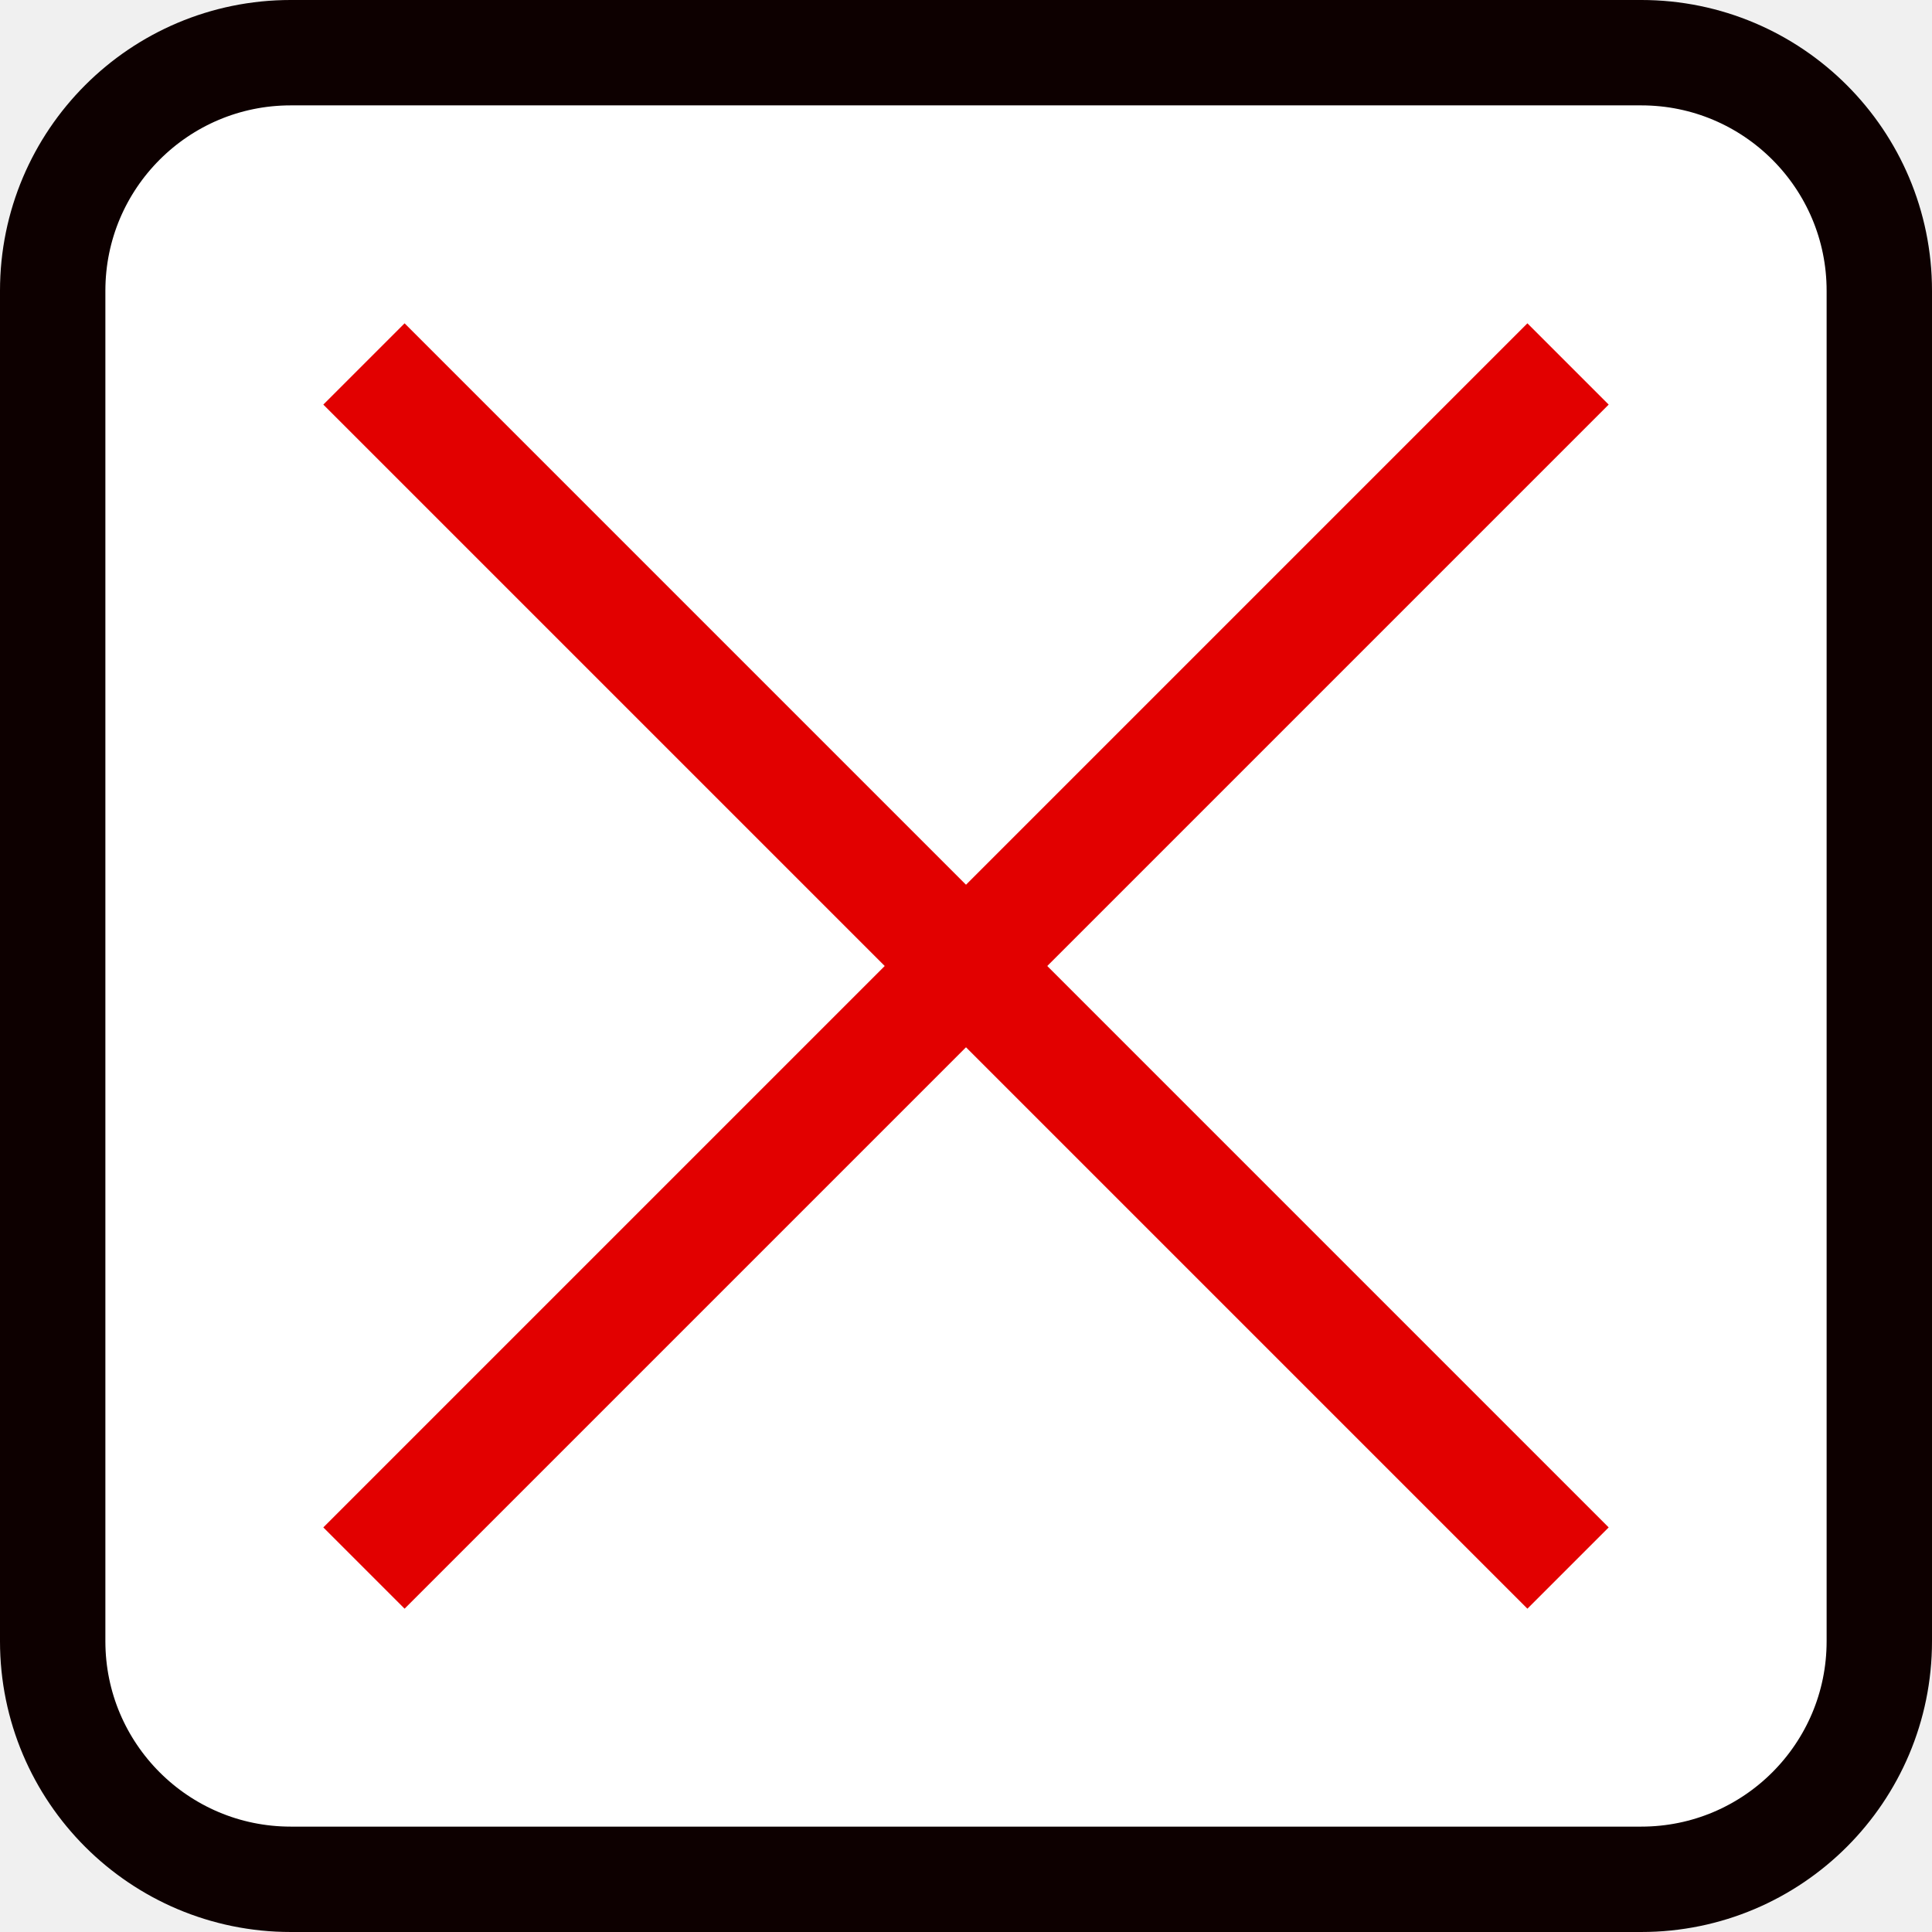
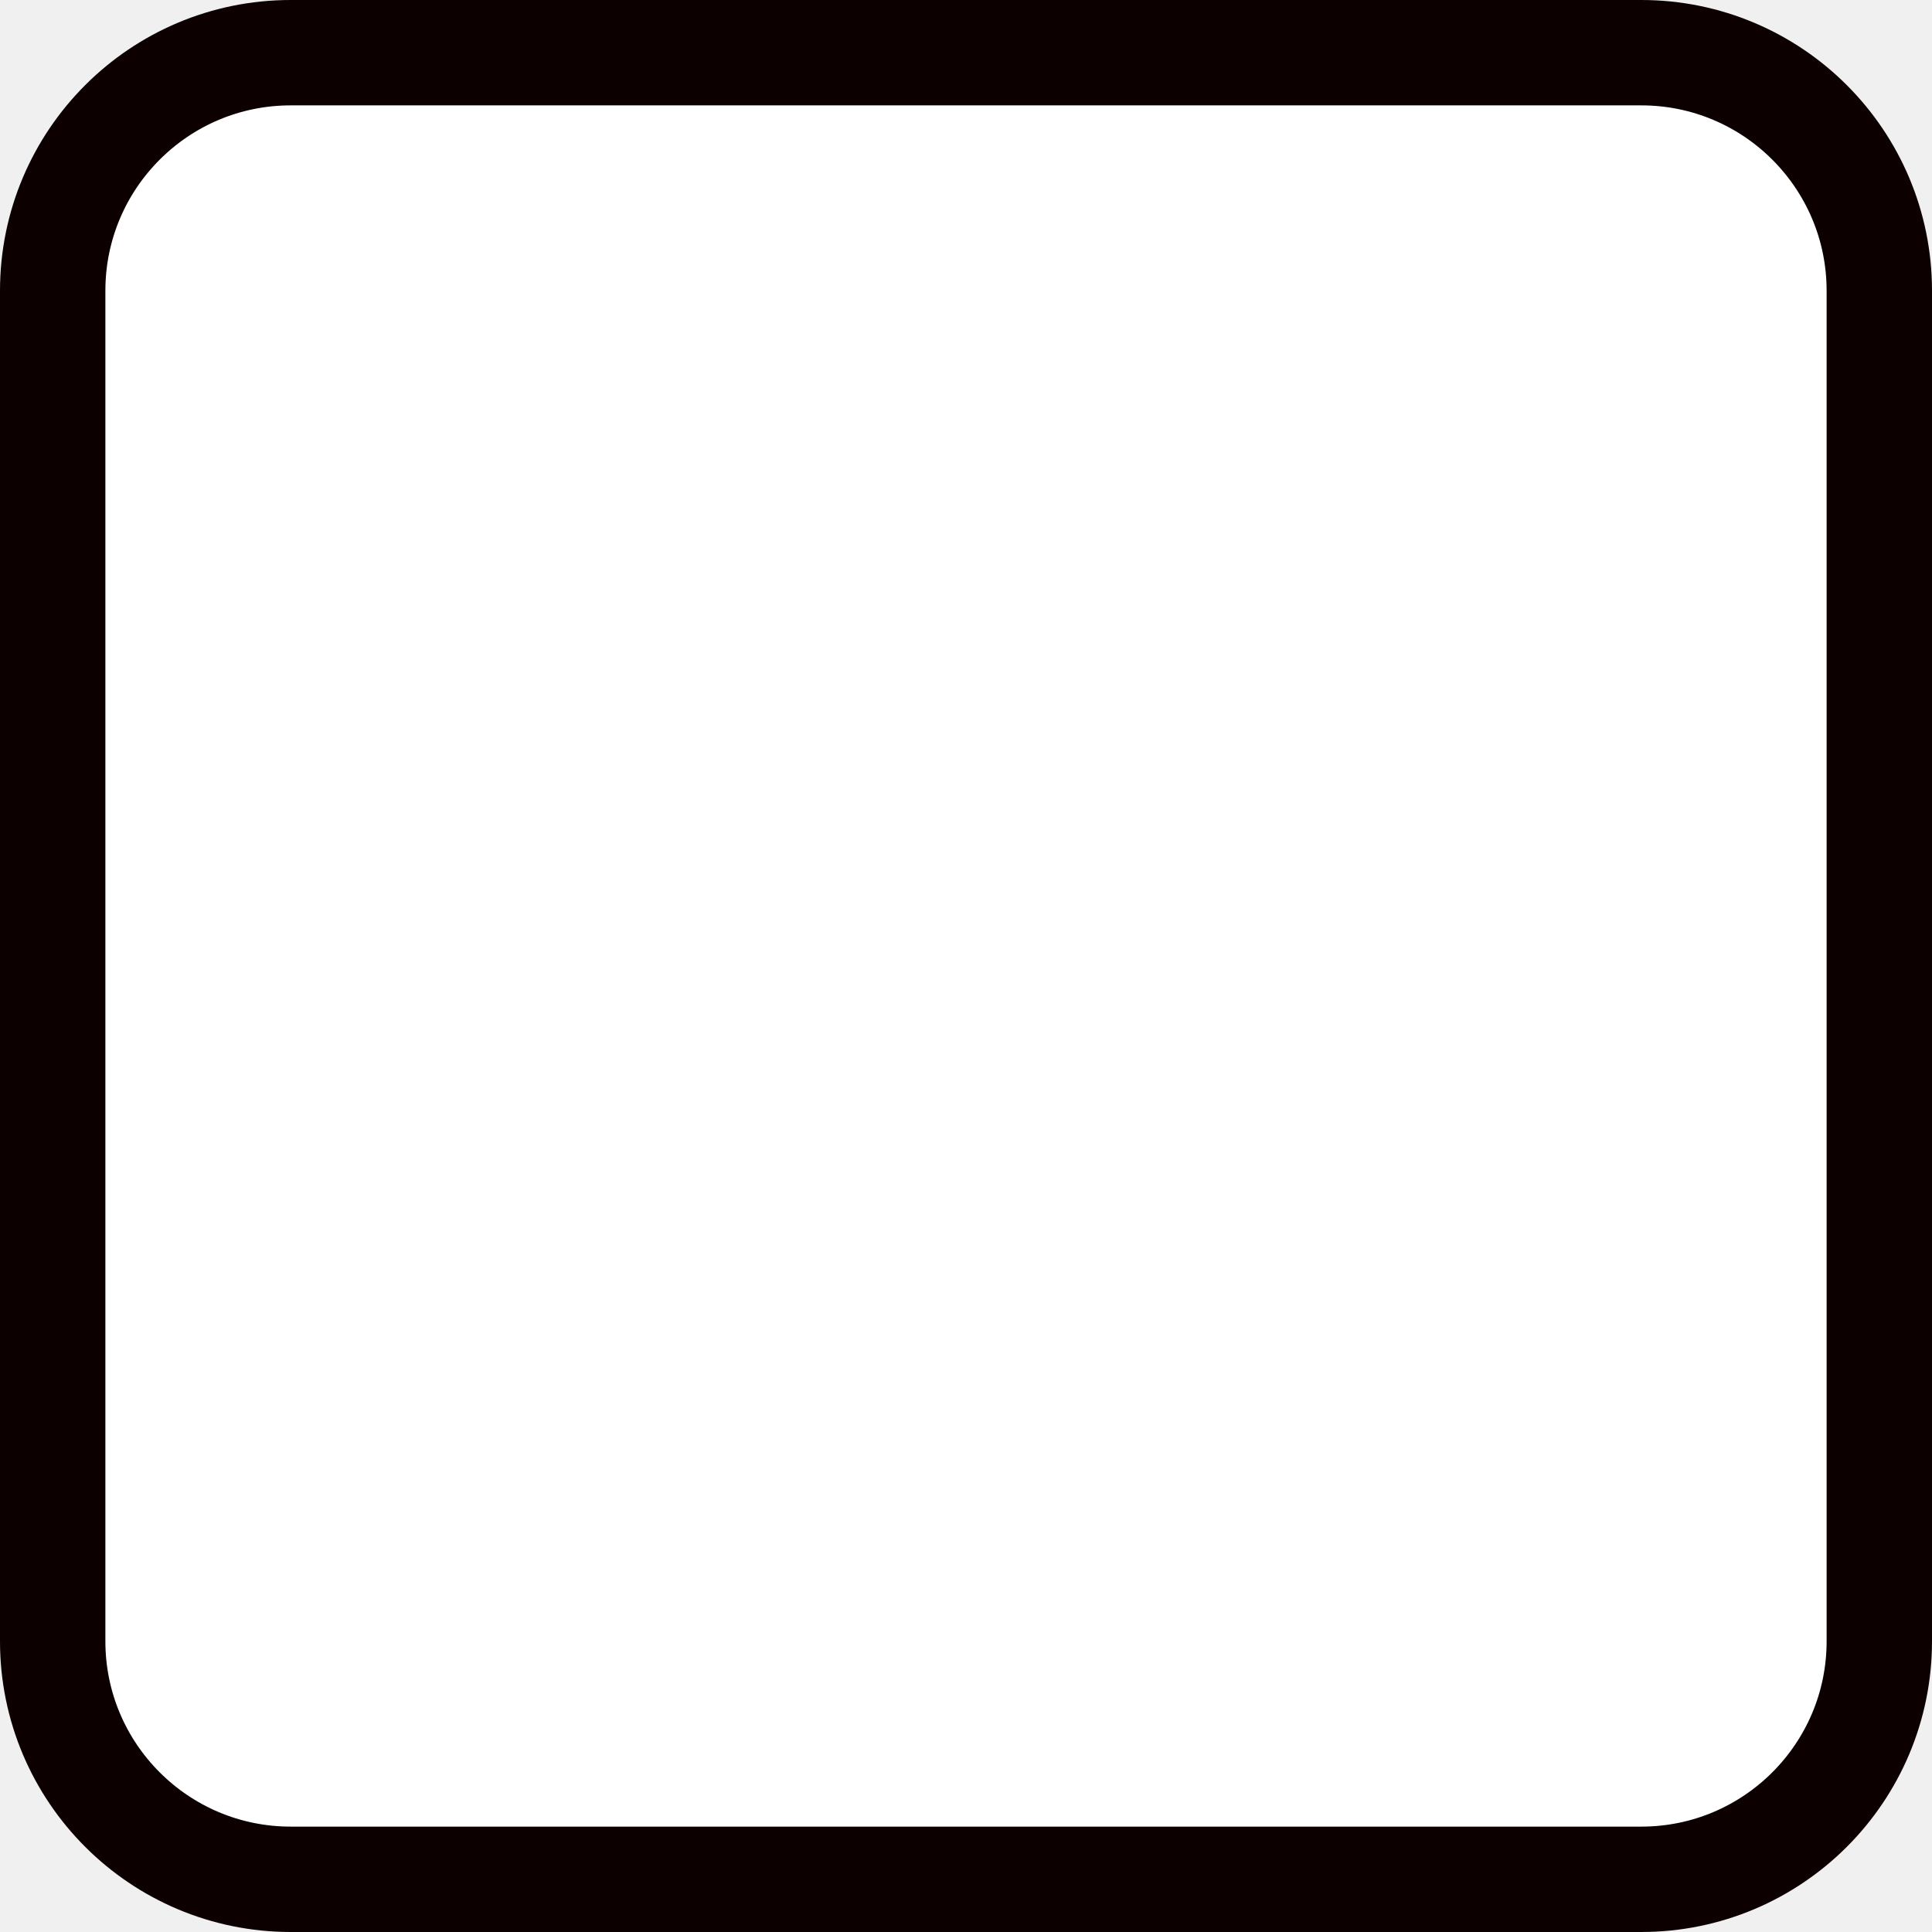
<svg xmlns="http://www.w3.org/2000/svg" width="252.143" height="252.143" id="svg2" version="1.0">
-   <defs id="defs4" />
+   <defs id="defs4">
+     </defs>
  <g id="layer1" transform="translate(-216.0714,-141.2908)">
    <rect style="fill:#ffffff;fill-opacity:1;stroke:#0d0000;stroke-width:13.753;stroke-linecap:round;stroke-miterlimit:4;stroke-dasharray:none;stroke-dashoffset:0;stroke-opacity:1" id="rect4123" width="238.39" height="238.39" x="222.948" y="148.167" ry="31.07" />
-     <path style="fill:#ff0000;fill-rule:evenodd;stroke:#e20000;stroke-width:15;stroke-linecap:butt;stroke-linejoin:miter;stroke-miterlimit:4;stroke-dasharray:none;stroke-opacity:1" d="M 263.571,345.934 L 420.714,188.791" id="path2160" />
-     <path id="path2162" d="M 263.571,188.791 L 420.714,345.934" style="fill:#ff0000;fill-rule:evenodd;stroke:#e20000;stroke-width:15;stroke-linecap:butt;stroke-linejoin:miter;stroke-miterlimit:4;stroke-dasharray:none;stroke-opacity:1" />
  </g>
</svg>
